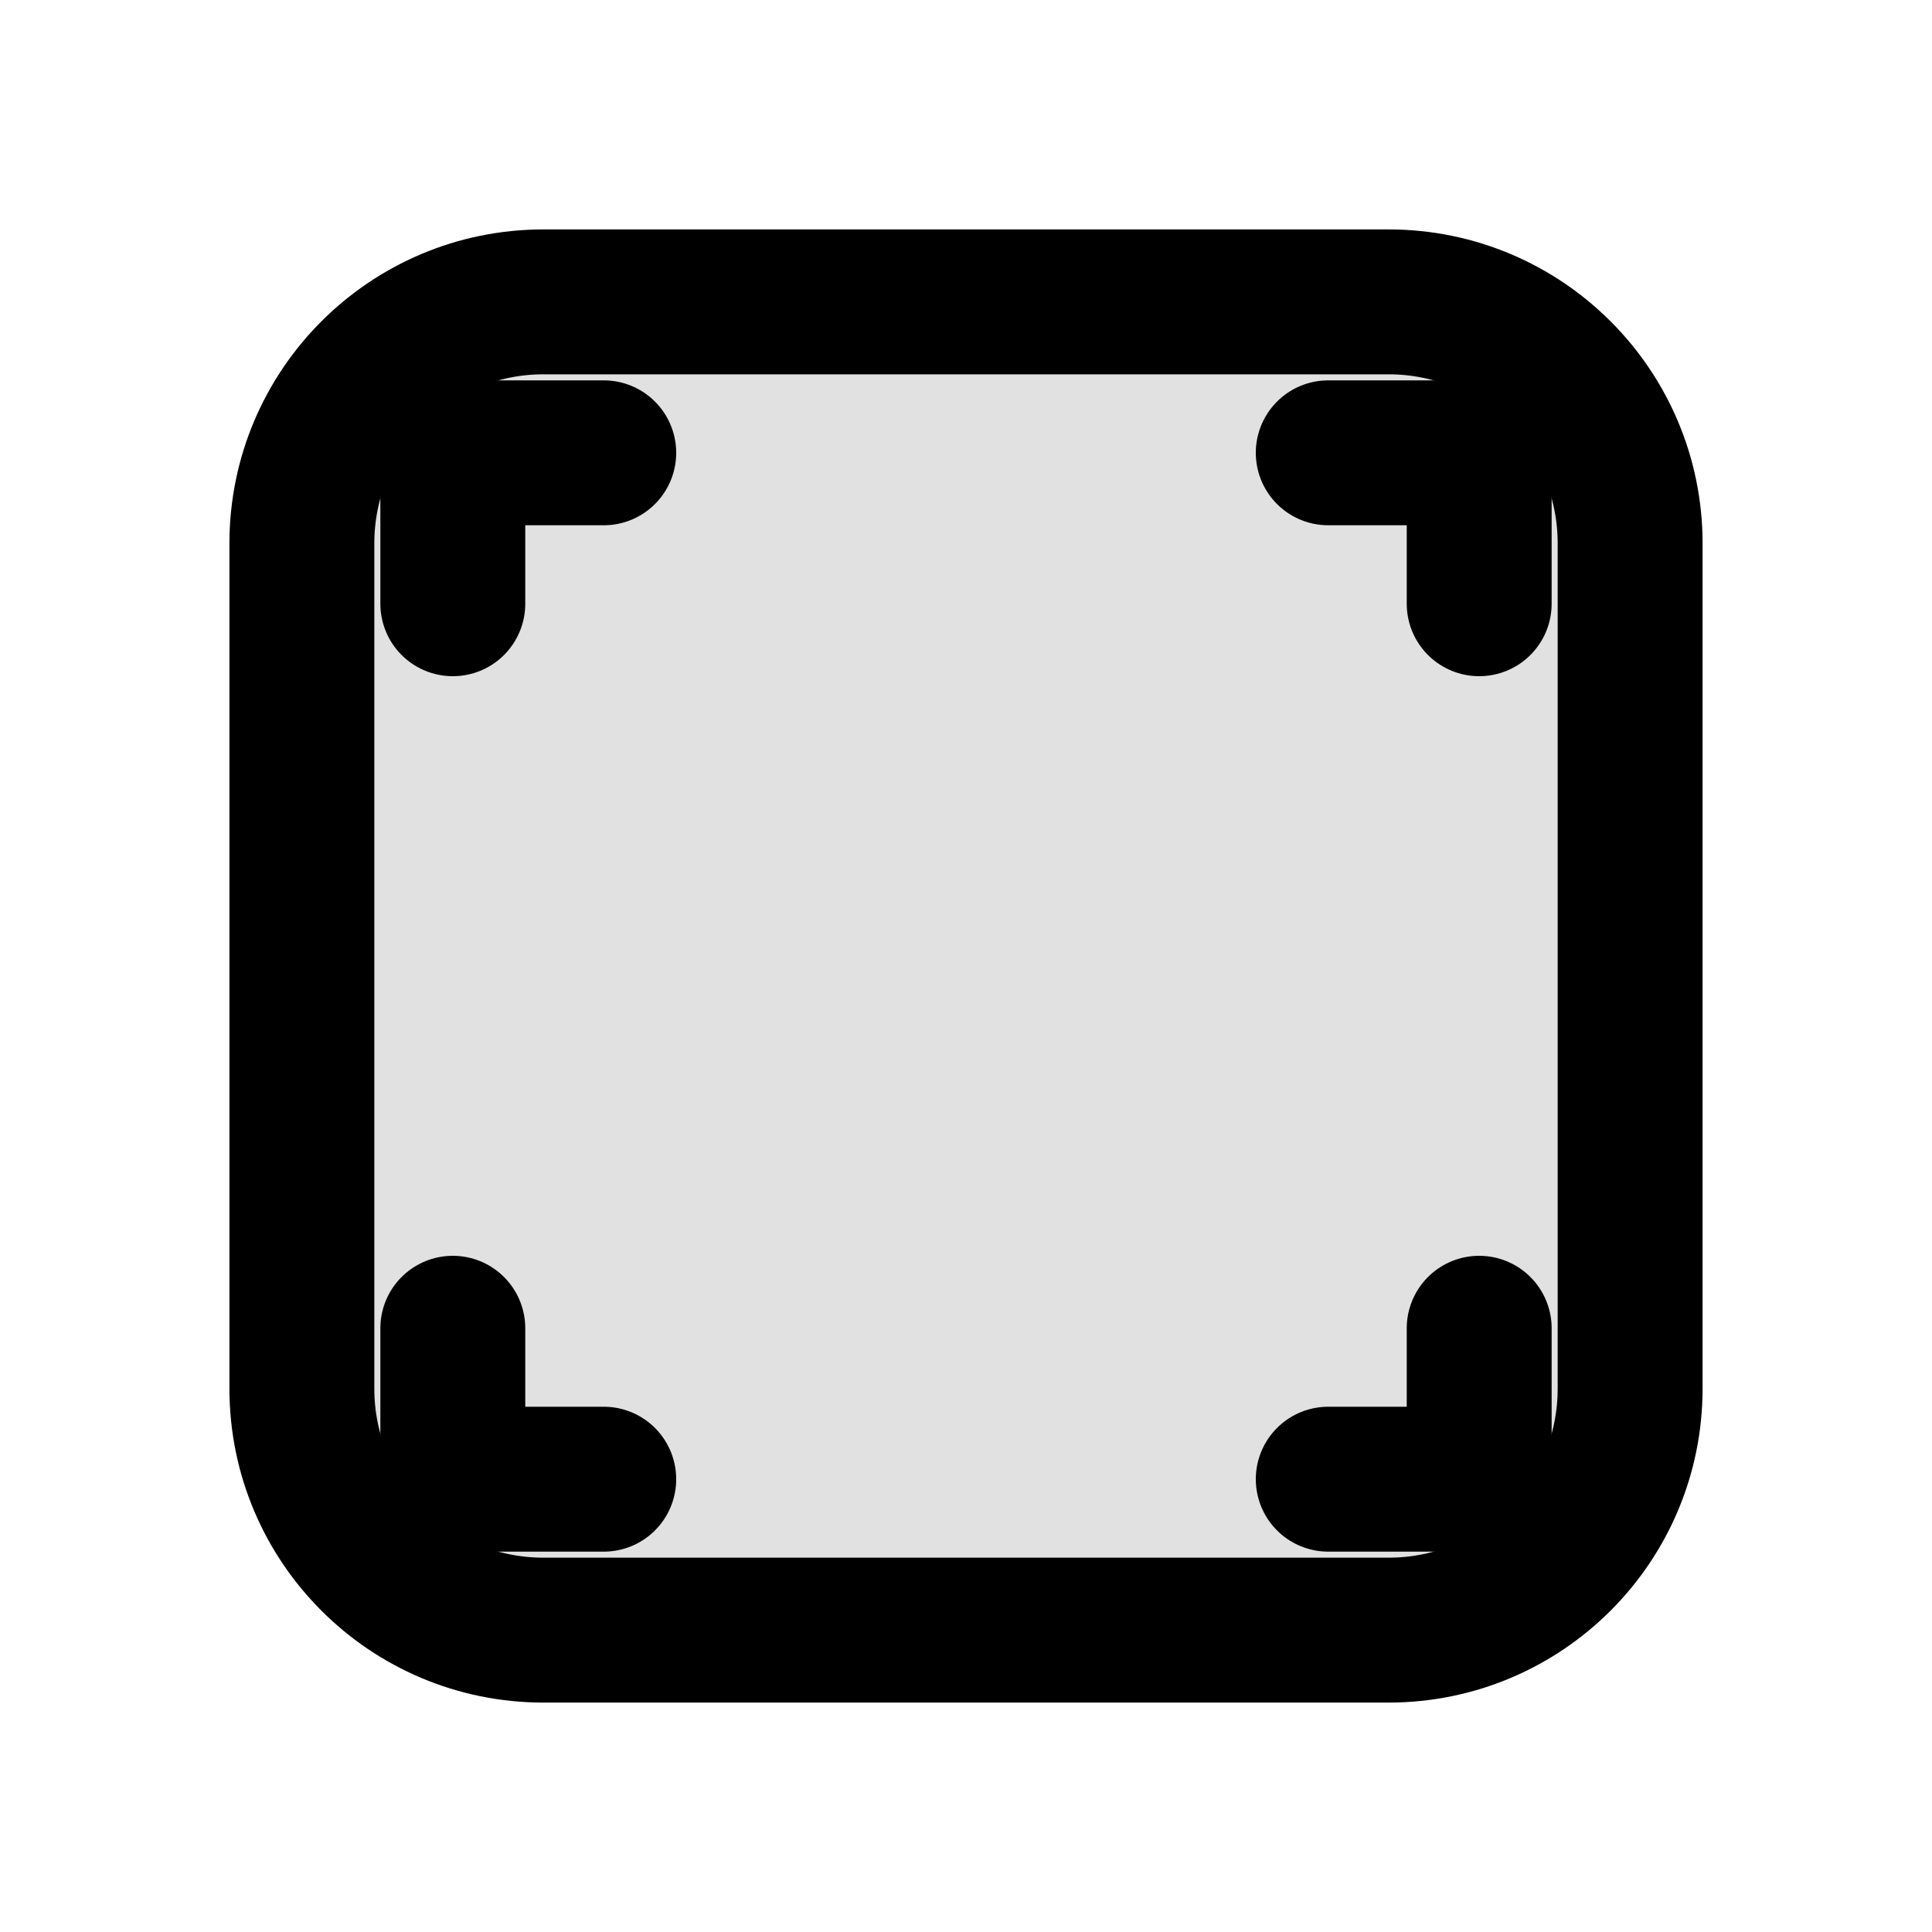
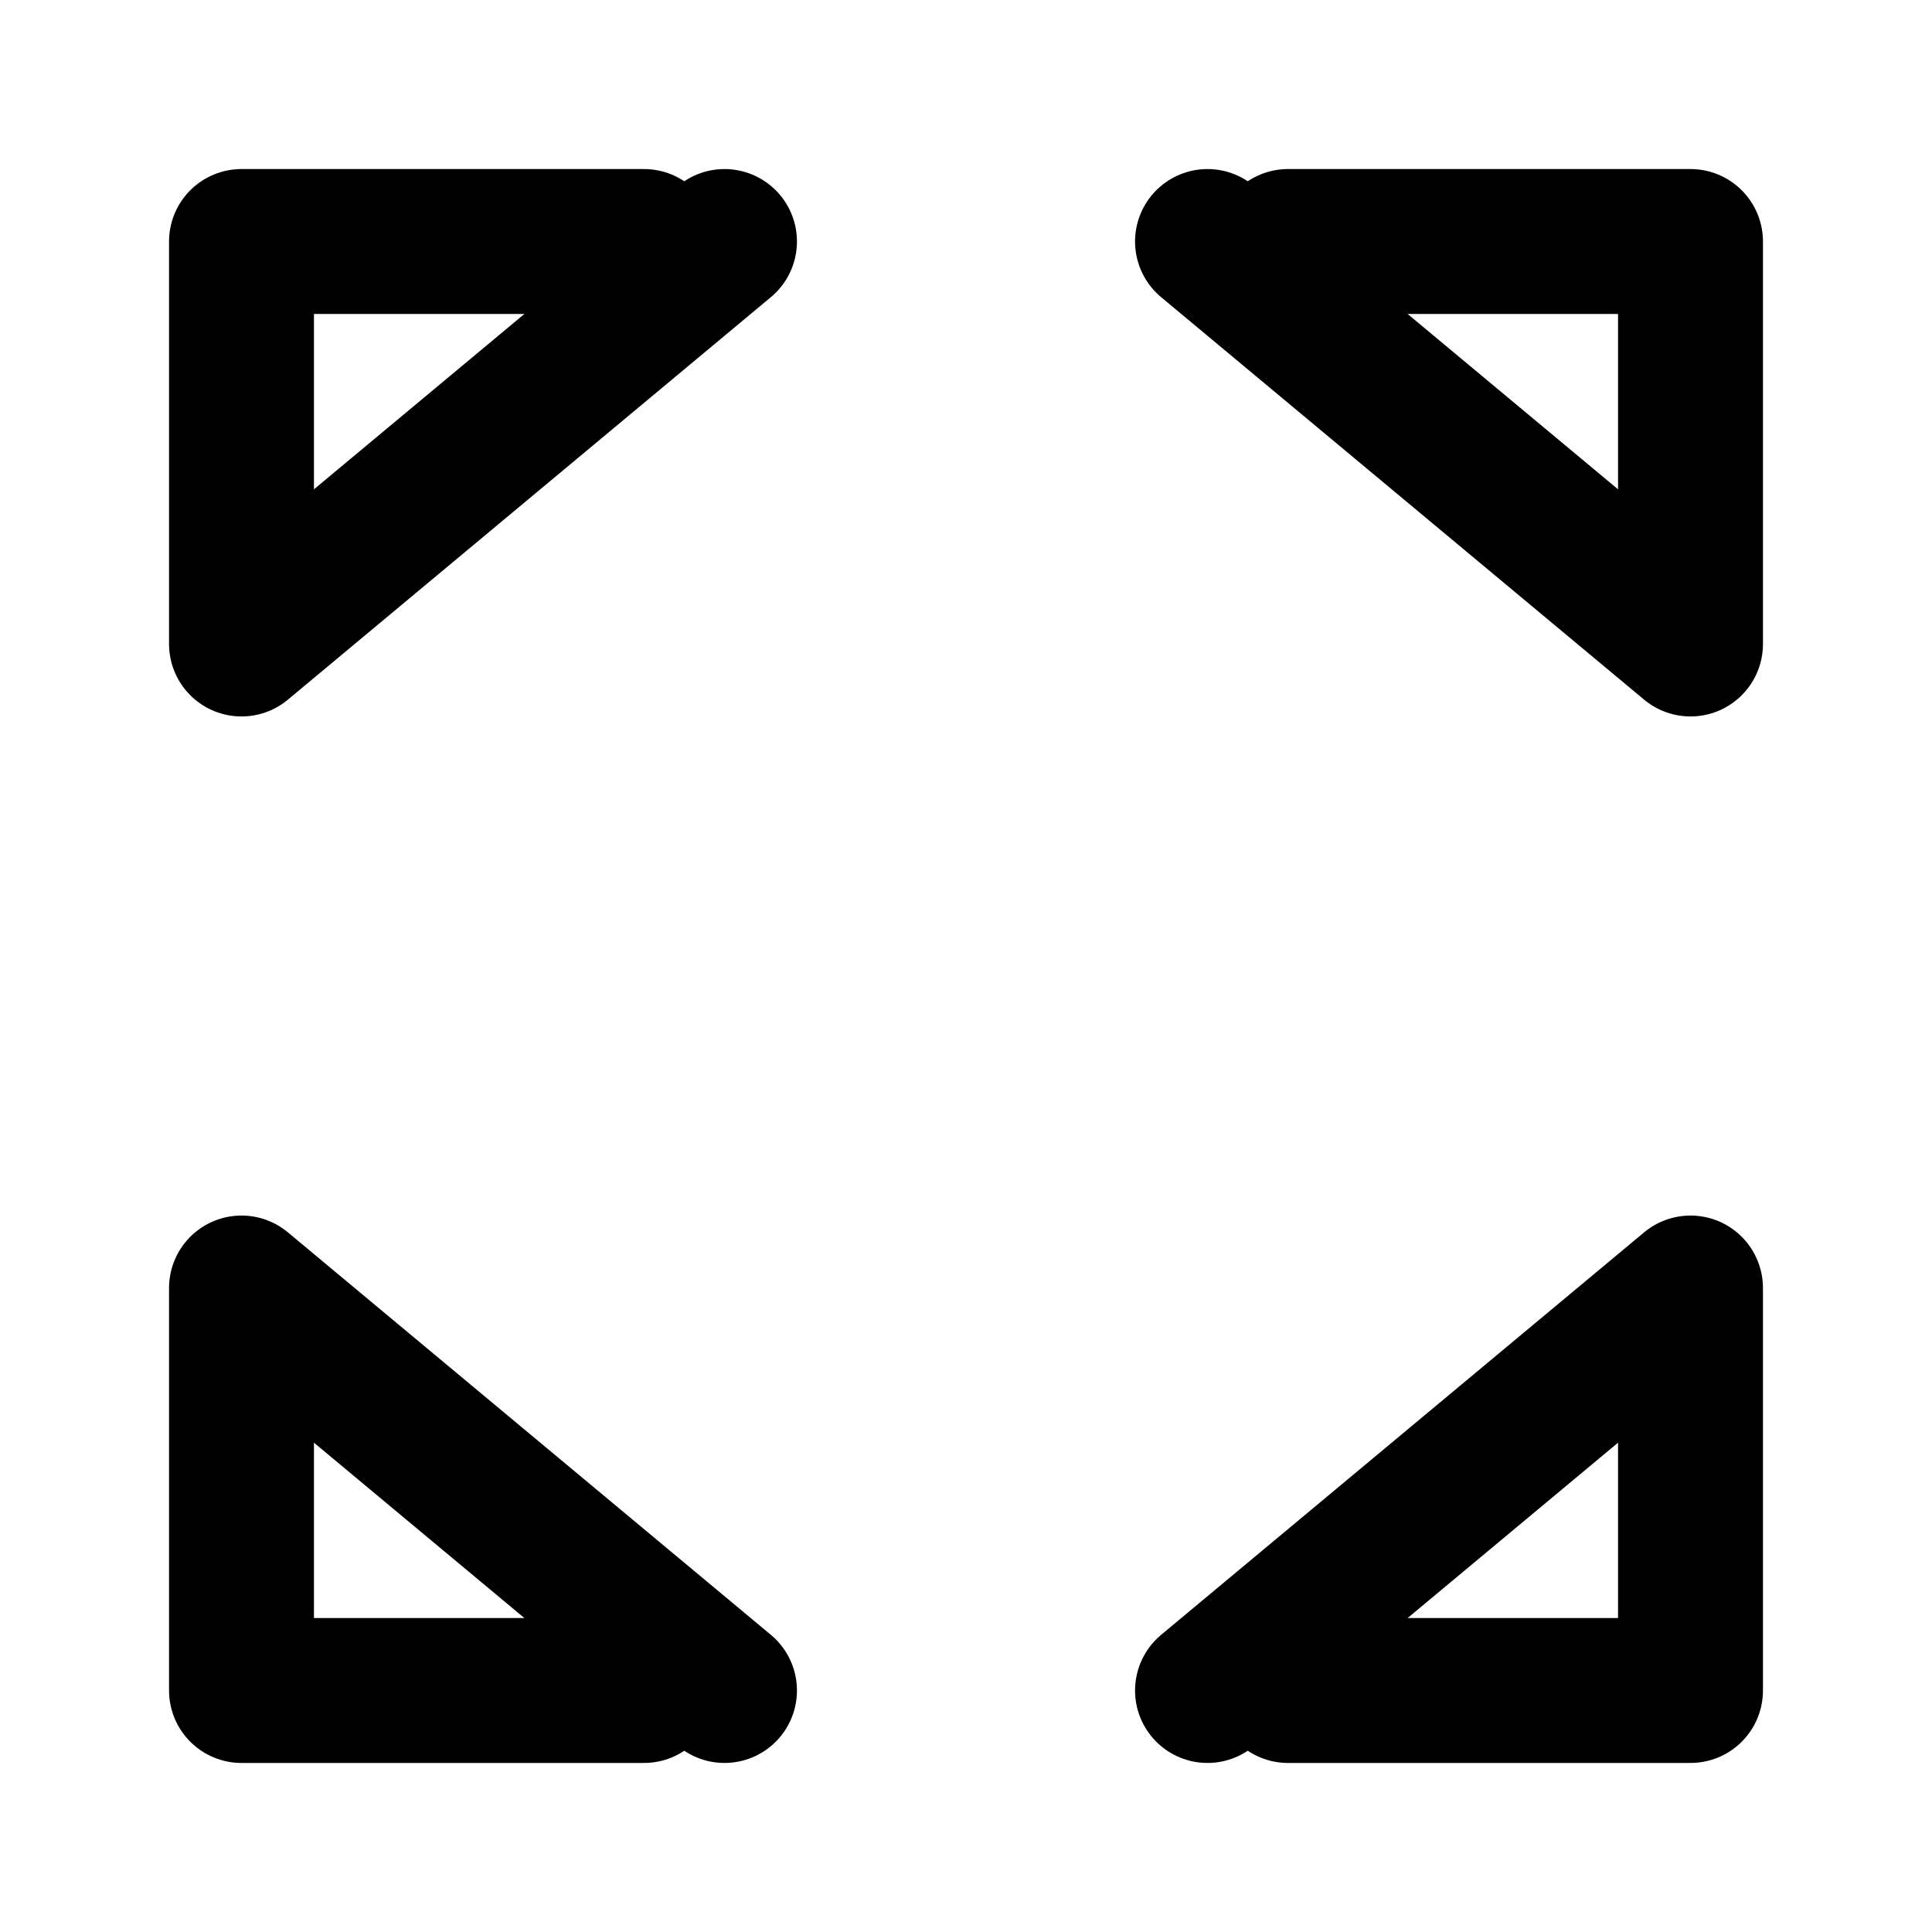
- <svg xmlns="http://www.w3.org/2000/svg" viewBox="0 0 16 16" fill="none">
-   <rect x="2.5" y="2.5" width="11" height="11" rx="2" fill="currentColor" opacity="0.12" />
-   <rect x="2.5" y="2.5" width="11" height="11" rx="2" stroke="currentColor" stroke-width="1.2" />
-   <path d="M5 3.75H3.75V5" stroke="currentColor" stroke-width="1.2" stroke-linecap="round" stroke-linejoin="round" />
-   <path d="M11 3.75h1.25V5" stroke="currentColor" stroke-width="1.2" stroke-linecap="round" stroke-linejoin="round" />
-   <path d="M5 12.25H3.75V11" stroke="currentColor" stroke-width="1.2" stroke-linecap="round" stroke-linejoin="round" />
-   <path d="M11 12.25h1.25V11" stroke="currentColor" stroke-width="1.2" stroke-linecap="round" stroke-linejoin="round" />
+ <svg xmlns="http://www.w3.org/2000/svg" viewBox="0 0 24 24" fill="none" stroke="currentColor" stroke-width="1.8" stroke-linecap="round" stroke-linejoin="round">
+   <path d="M8 3H3v5M16 3h5v5M8 21H3v-5M16 21h5v-5M3 8l6-5M21 8l-6-5M3 16l6 5M21 16l-6 5" />
</svg>
